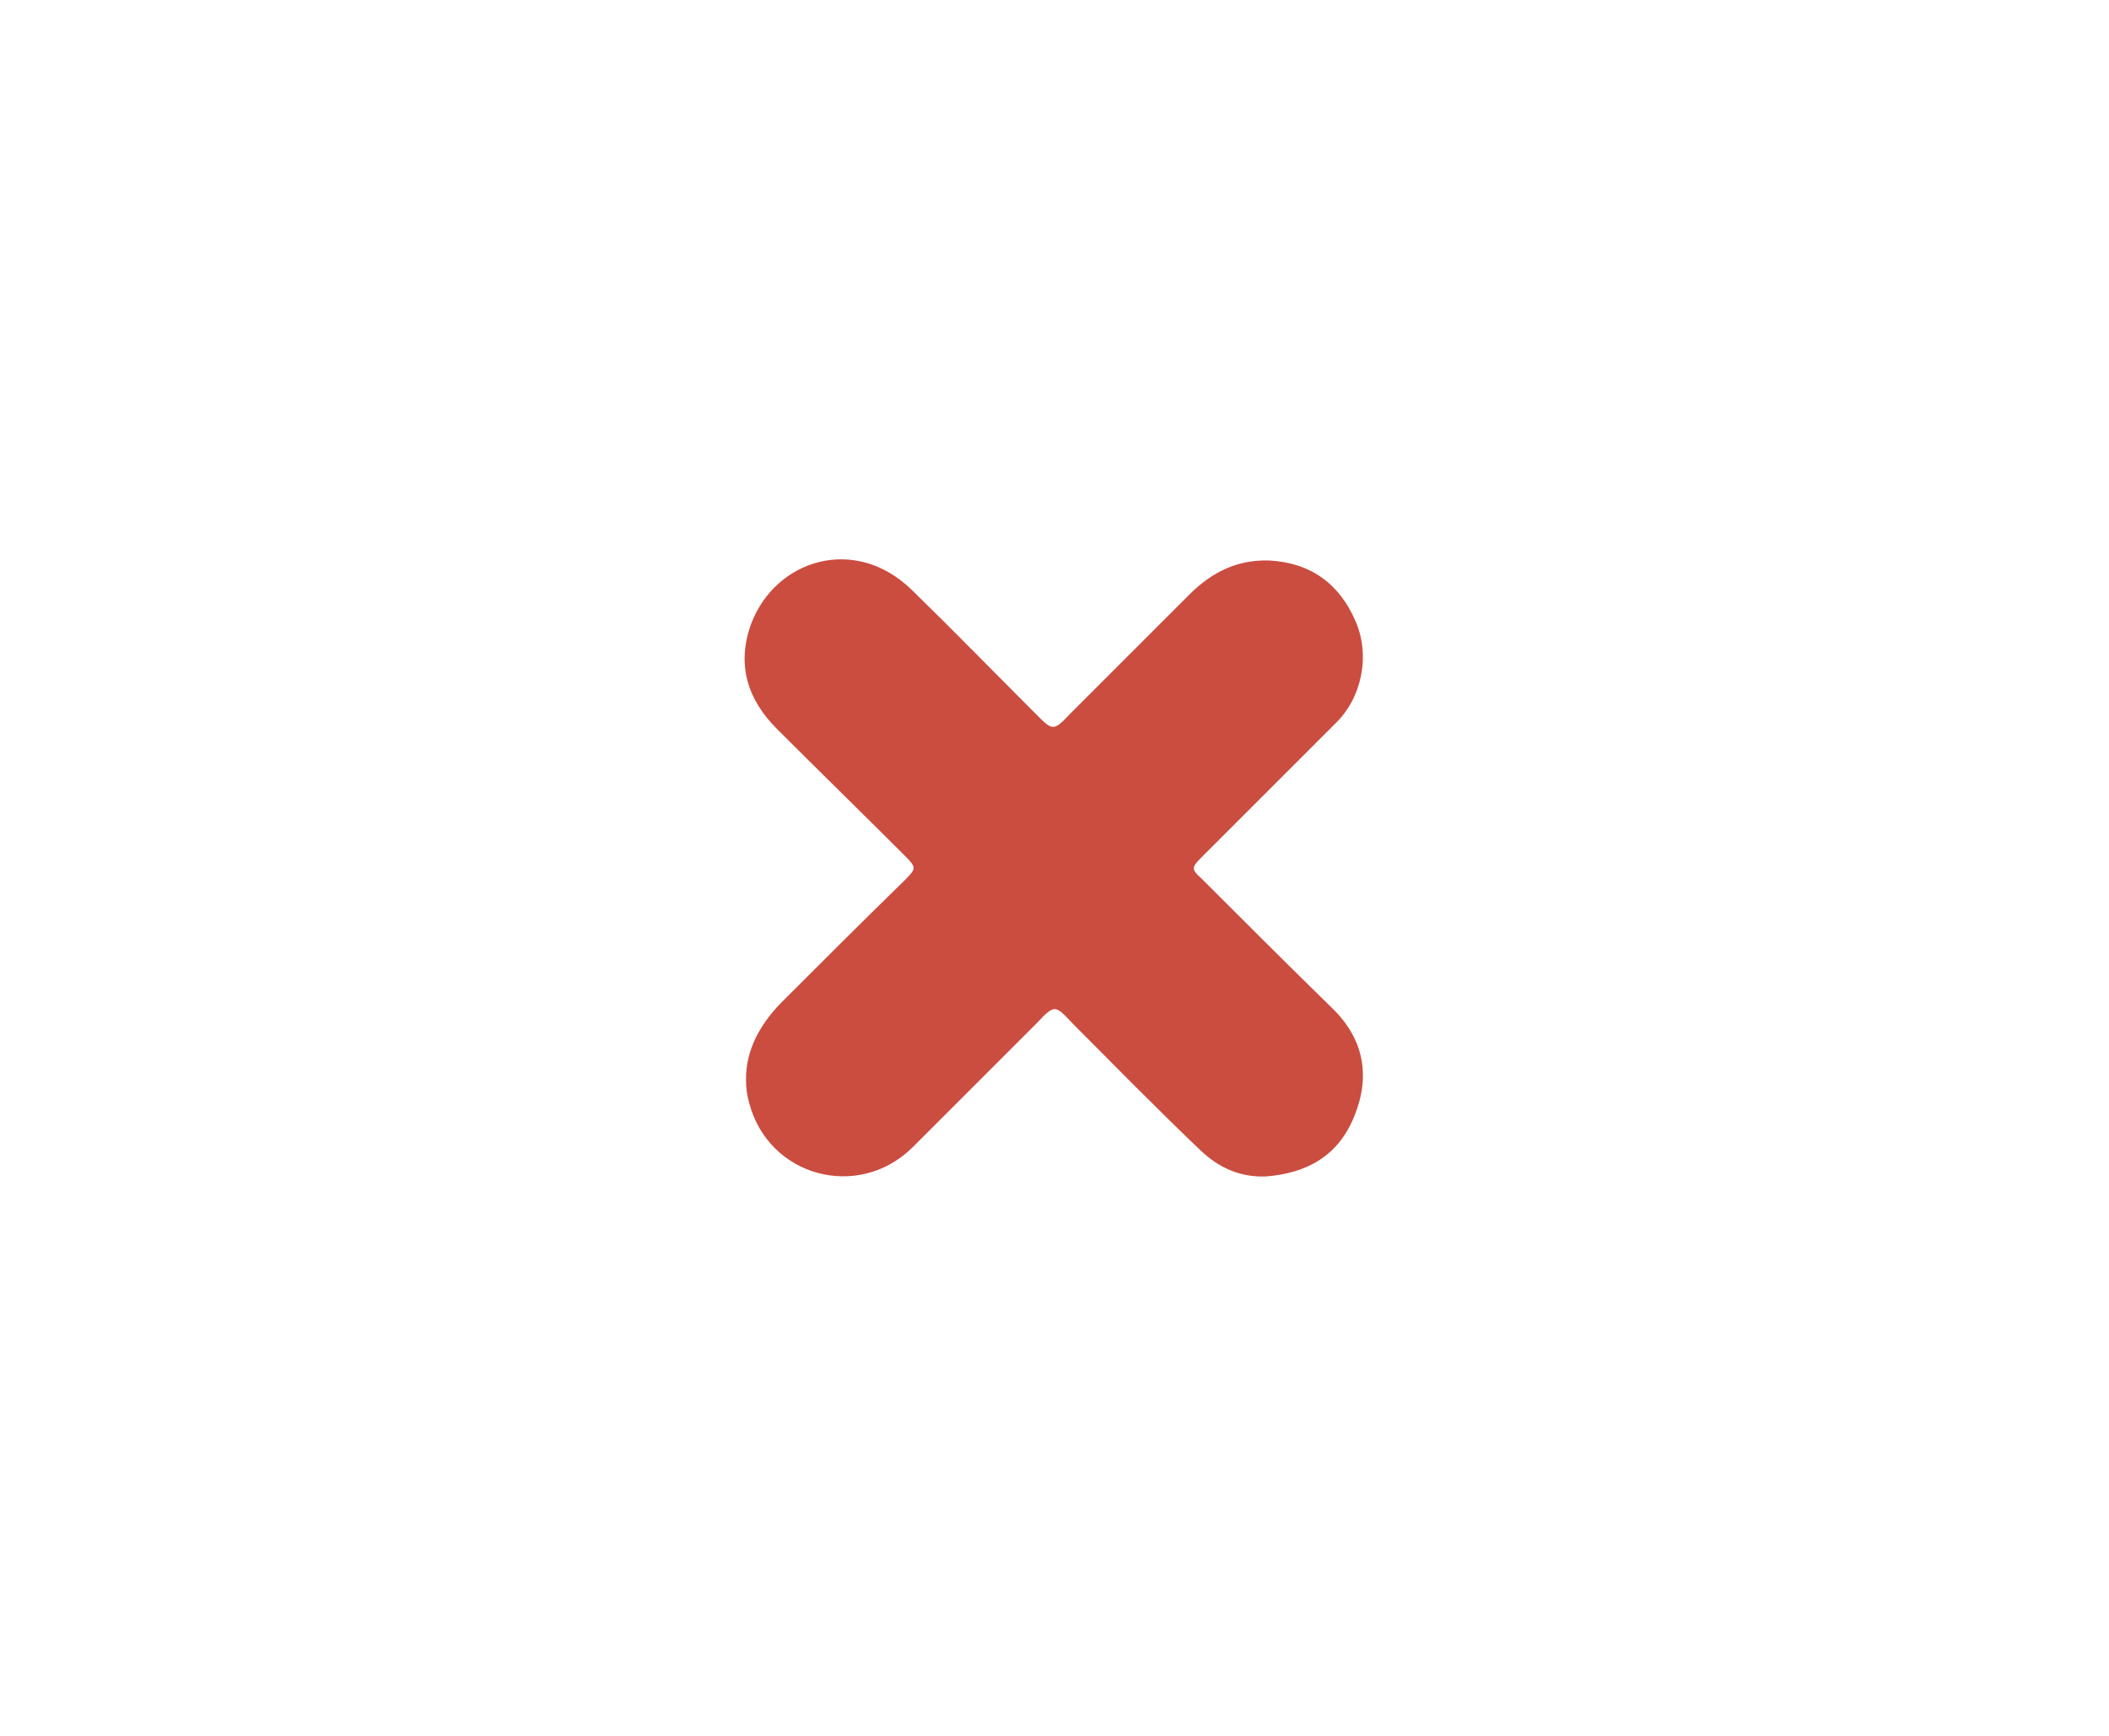
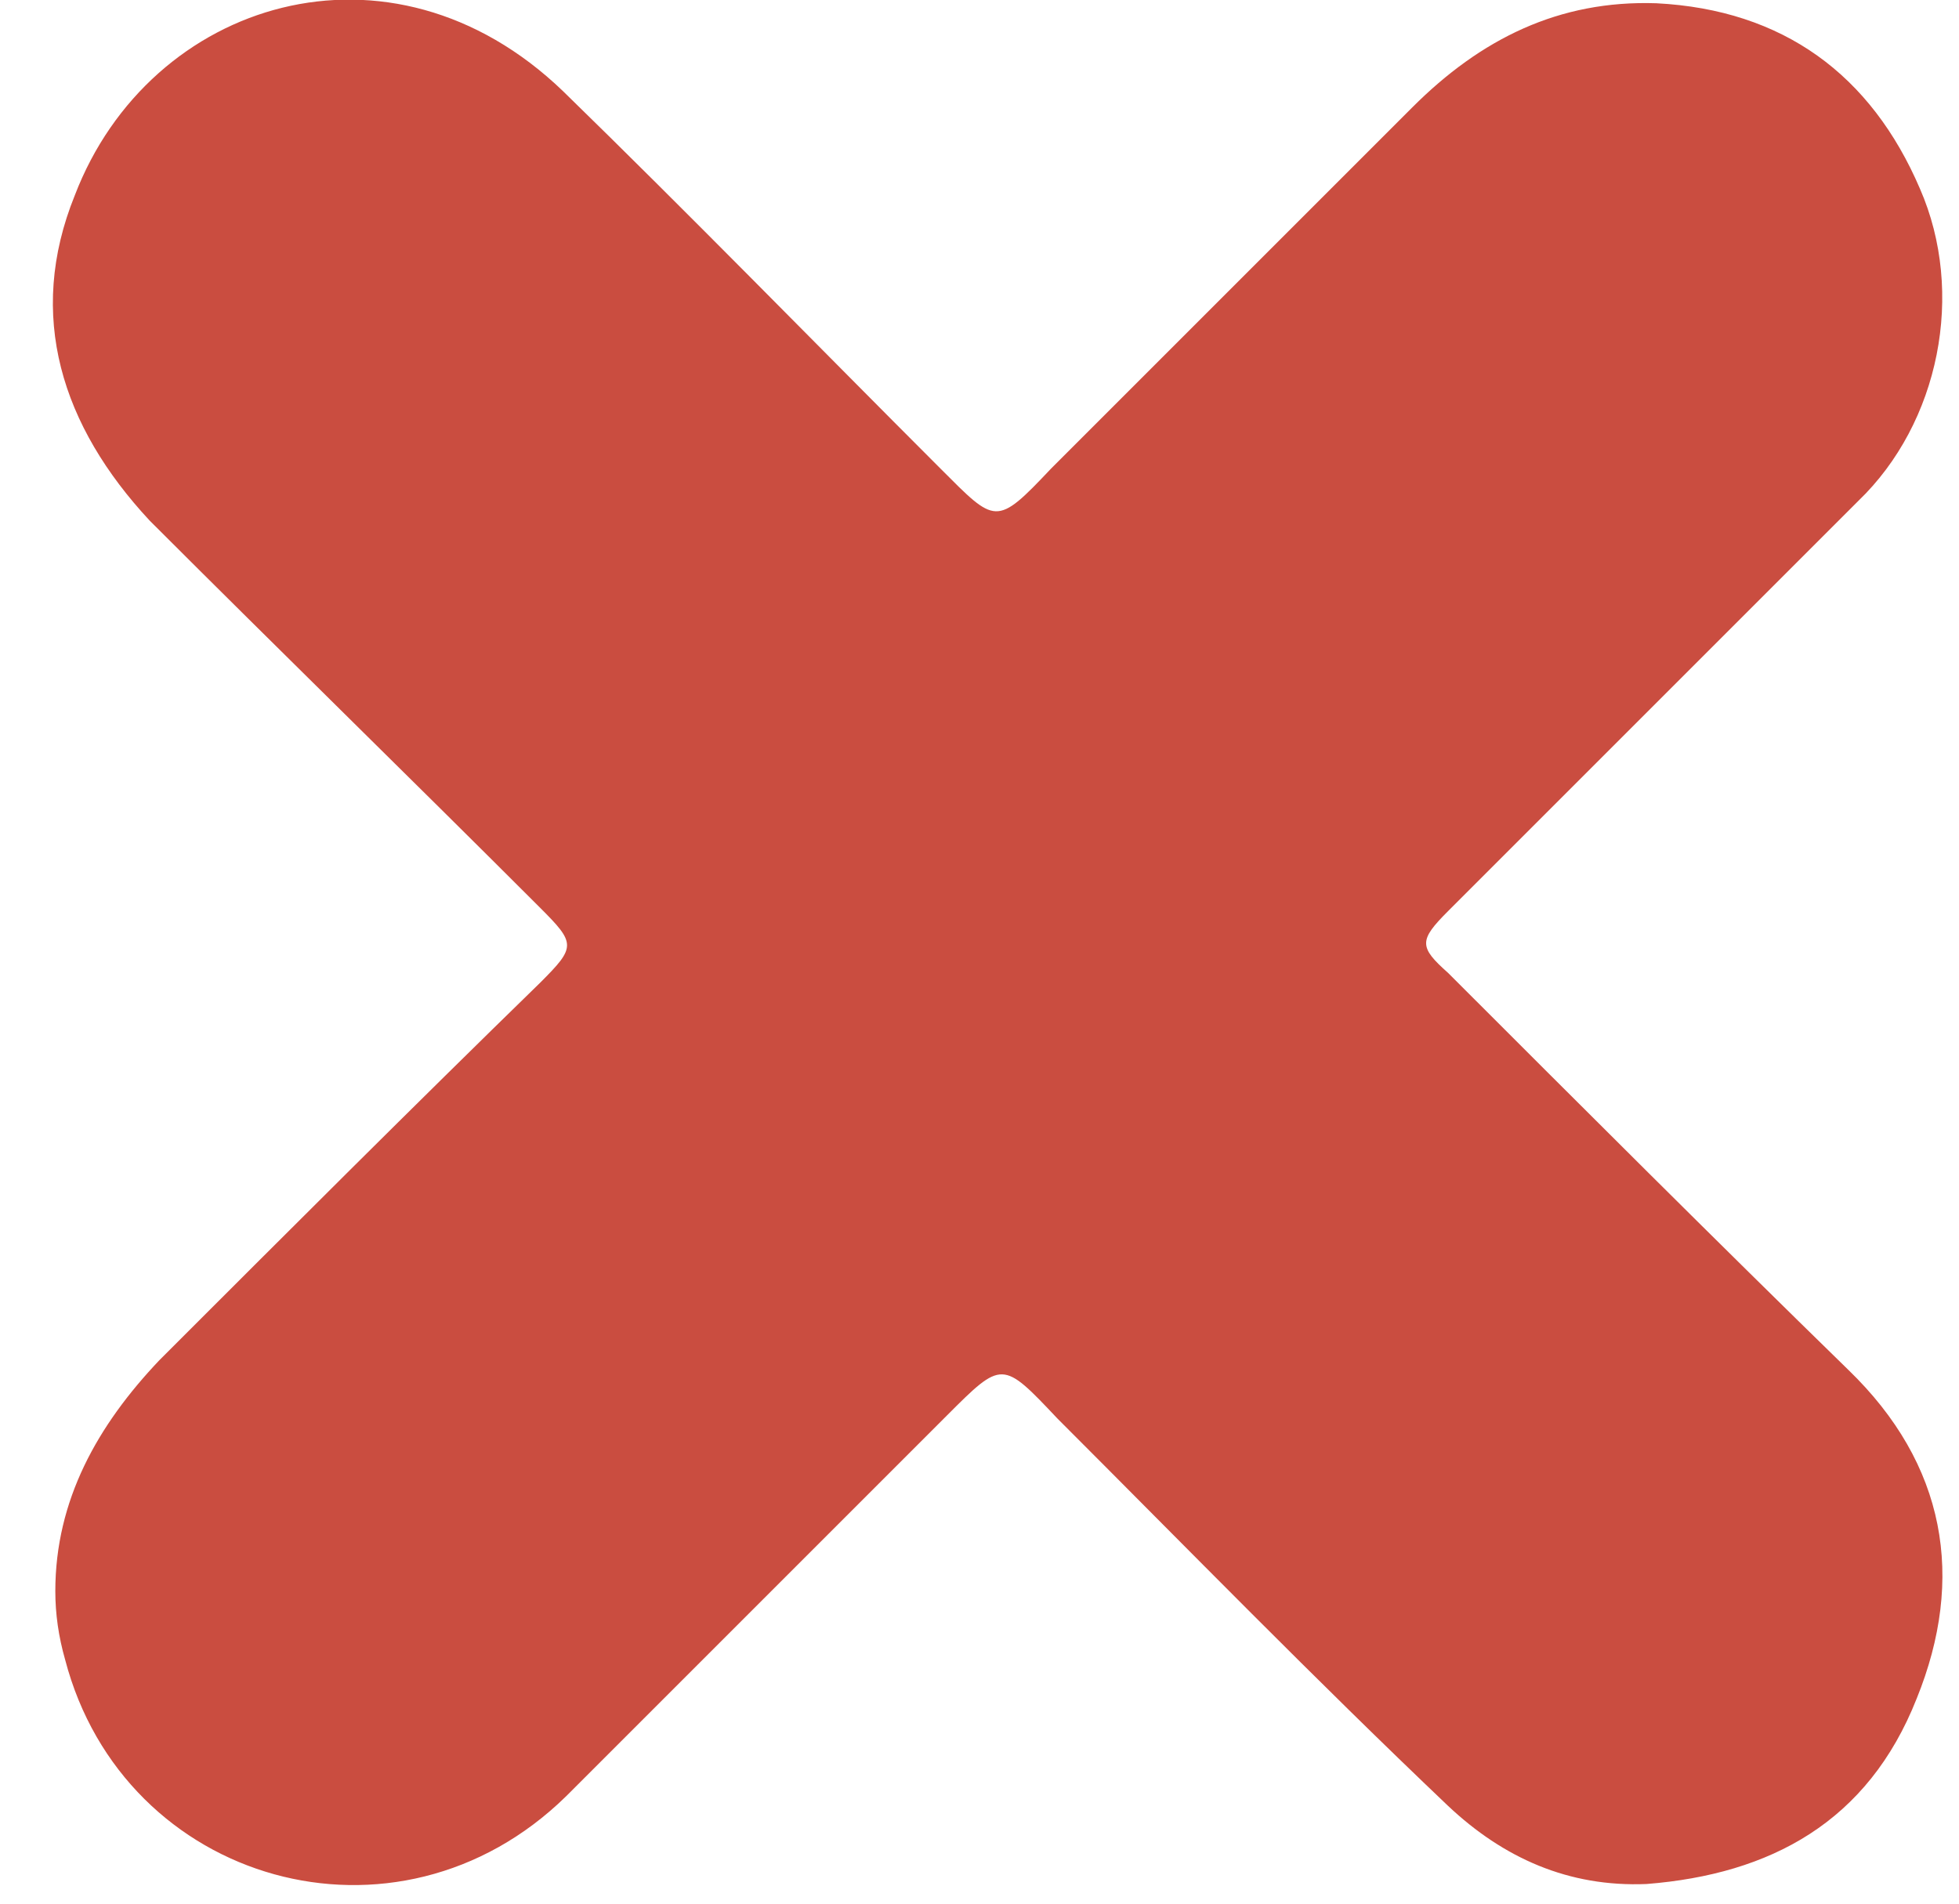
- <svg xmlns="http://www.w3.org/2000/svg" version="1.1" id="Layer_1" x="0px" y="0px" viewBox="0 0 197.9 162.9" style="enable-background:new 0 0 197.9 162.9;" xml:space="preserve">
+ <svg xmlns="http://www.w3.org/2000/svg" version="1.1" id="Layer_1" x="0px" y="0px" viewBox="0 0 60.2 58.5" style="enable-background:new 0 0 60.2 58.5;" xml:space="preserve">
  <style type="text/css">
	.st0{fill:#95E078;}
	.st1{fill:#CA4D40;}
</style>
-   <path class="st0" d="M779.4,244.8c0.2,9.4-3.7,16.2-8.8,22.3c-15.2,18.2-30.5,36.3-45.8,54.4c-11.9,14.1-23.7,28.3-35.6,42.4  c-13.7,16.3-27.4,32.5-41.1,48.8c-11.1,13.2-22,26.5-33.1,39.6c-5.2,6.1-12,9.2-19.9,10.1c-9.9,1.1-18.2-2.3-25.6-8.6  c-19.8-16.8-39.7-33.4-59.6-50c-4.4-3.7-9.1-7-12.4-11.8c-7.6-10.7-7.9-24.8-0.5-35.5c4.8-6.9,9.8-13.7,17-18.4  c11.9-7.9,26.5-7.2,37.5,1.9c11,9.1,21.8,18.3,32.7,27.4c2.7,2.3,3.7,2.2,6-0.5c19.3-23.1,38.6-46.2,58-69.2  c17.3-20.6,34.6-41.1,51.9-61.6c5.6-6.7,11-13.6,17-19.9c11.5-12.1,28.5-13.2,41.8-3.1c4.8,3.6,9.5,7.2,13.4,11.9  C777.3,231,779.4,238.1,779.4,244.8z" />
-   <path class="st1" d="M70,101.3c0-2.8,1.3-5.1,3.2-7.1c3.9-3.9,7.8-7.8,11.7-11.6c1.1-1.1,1.1-1.2,0-2.3c-4-4-8-7.9-12-11.9  c-2.8-2.8-3.8-6.1-2.4-9.9c2.3-6,9.7-8.3,15-3.2c3.9,3.8,7.7,7.7,11.6,11.6c1.7,1.7,1.7,1.8,3.4,0c3.7-3.7,7.4-7.4,11.1-11.1  c2.1-2.1,4.5-3.3,7.5-3.2c3.9,0.2,6.6,2.2,8.1,5.7c1.4,3.2,0.6,7.2-1.9,9.6c-4.2,4.2-8.4,8.4-12.6,12.6c-0.9,0.9-0.9,1.1,0,1.9  c4.1,4.1,8.2,8.2,12.3,12.2c3,2.9,3.6,6.4,2.1,10.1c-1.5,3.8-4.5,5.4-8.3,5.7c-2.4,0.1-4.4-0.8-6.1-2.4c-4.1-3.9-8-7.9-12-11.9  C99,94.3,99,94.2,97.3,96c-3.9,3.9-7.8,7.8-11.7,11.7c-5.1,5-13.5,2.7-15.3-4.2C70.1,102.8,70,102.1,70,101.3z" />
+   <path class="st0" d="M146.5,7.7c0,2.4-0.9,4.1-2.2,5.6c-3.8,4.6-7.7,9.2-11.6,13.7c-3,3.6-6,7.1-9,10.7c-3.5,4.1-6.9,8.2-10.4,12.3  c-2.8,3.3-5.6,6.7-8.4,10c-1.3,1.5-3,2.3-5,2.6c-2.5,0.3-4.6-0.6-6.5-2.2c-5-4.2-10-8.4-15.1-12.6c-1.1-0.9-2.3-1.8-3.1-3  c-1.9-2.7-2-6.3-0.1-9c1.2-1.8,2.5-3.5,4.3-4.7c3-2,6.7-1.8,9.5,0.5c2.8,2.3,5.5,4.6,8.3,6.9c0.7,0.6,0.9,0.5,1.5-0.1  c4.9-5.8,9.8-11.7,14.7-17.5c4.4-5.2,8.7-10.4,13.1-15.6c1.4-1.7,2.8-3.4,4.3-5c2.9-3,7.2-3.3,10.6-0.8c1.2,0.9,2.4,1.8,3.4,3  C146,4.2,146.5,6,146.5,7.7z" />
+   <path class="st1" d="M191.2,48.9c0-2.8,1.3-5.1,3.2-7.1c3.9-3.9,7.8-7.8,11.7-11.6c1.1-1.1,1.1-1.2,0-2.3c-4-4-8-7.9-12-11.9  c-2.8-2.8-3.8-6.1-2.4-9.9c2.3-6,9.7-8.3,15-3.2c3.9,3.8,7.7,7.7,11.6,11.6c1.7,1.7,1.7,1.8,3.4,0c3.7-3.7,7.4-7.4,11.1-11.1  c2.1-2.1,4.5-3.3,7.5-3.2c3.9,0.2,6.6,2.2,8.1,5.7c1.4,3.2,0.6,7.2-1.9,9.6c-4.2,4.2-8.4,8.4-12.6,12.6c-0.9,0.9-0.9,1.1,0,1.9  c4.1,4.1,8.2,8.2,12.3,12.2c3,2.9,3.6,6.4,2.1,10.1c-1.5,3.8-4.5,5.4-8.3,5.7c-2.4,0.1-4.4-0.8-6.1-2.4c-4.1-3.9-8-7.9-12-11.9  c-1.7-1.8-1.7-1.8-3.4-0.1c-3.9,3.9-7.8,7.8-11.7,11.7c-5.1,5-13.5,2.7-15.3-4.2C191.3,50.3,191.2,49.6,191.2,48.9z" />
+   <path class="st1" d="M1.7,48.9c0-2.8,1.3-5.1,3.2-7.1c3.9-3.9,7.8-7.8,11.7-11.6c1.1-1.1,1.1-1.2,0-2.3c-4-4-8-7.9-12-11.9  C1.9,13.1,0.8,9.7,2.3,6c2.3-6,9.7-8.3,15-3.2c3.9,3.8,7.7,7.7,11.6,11.6c1.7,1.7,1.7,1.8,3.4,0C36,10.7,39.7,7,43.4,3.3  c2.1-2.1,4.5-3.3,7.5-3.2c3.9,0.2,6.6,2.2,8.1,5.7c1.4,3.2,0.6,7.2-1.9,9.6c-4.2,4.2-8.4,8.4-12.6,12.6c-0.9,0.9-0.9,1.1,0,1.9  c4.1,4.1,8.2,8.2,12.3,12.2c3,2.9,3.6,6.4,2.1,10.1c-1.5,3.8-4.5,5.4-8.3,5.7c-2.4,0.1-4.4-0.8-6.1-2.4c-4.1-3.9-8-7.9-12-11.9  c-1.7-1.8-1.7-1.8-3.4-0.1c-3.9,3.9-7.8,7.8-11.7,11.7C12.2,60.3,3.8,57.9,2,51C1.8,50.3,1.7,49.6,1.7,48.9z" />
</svg>
